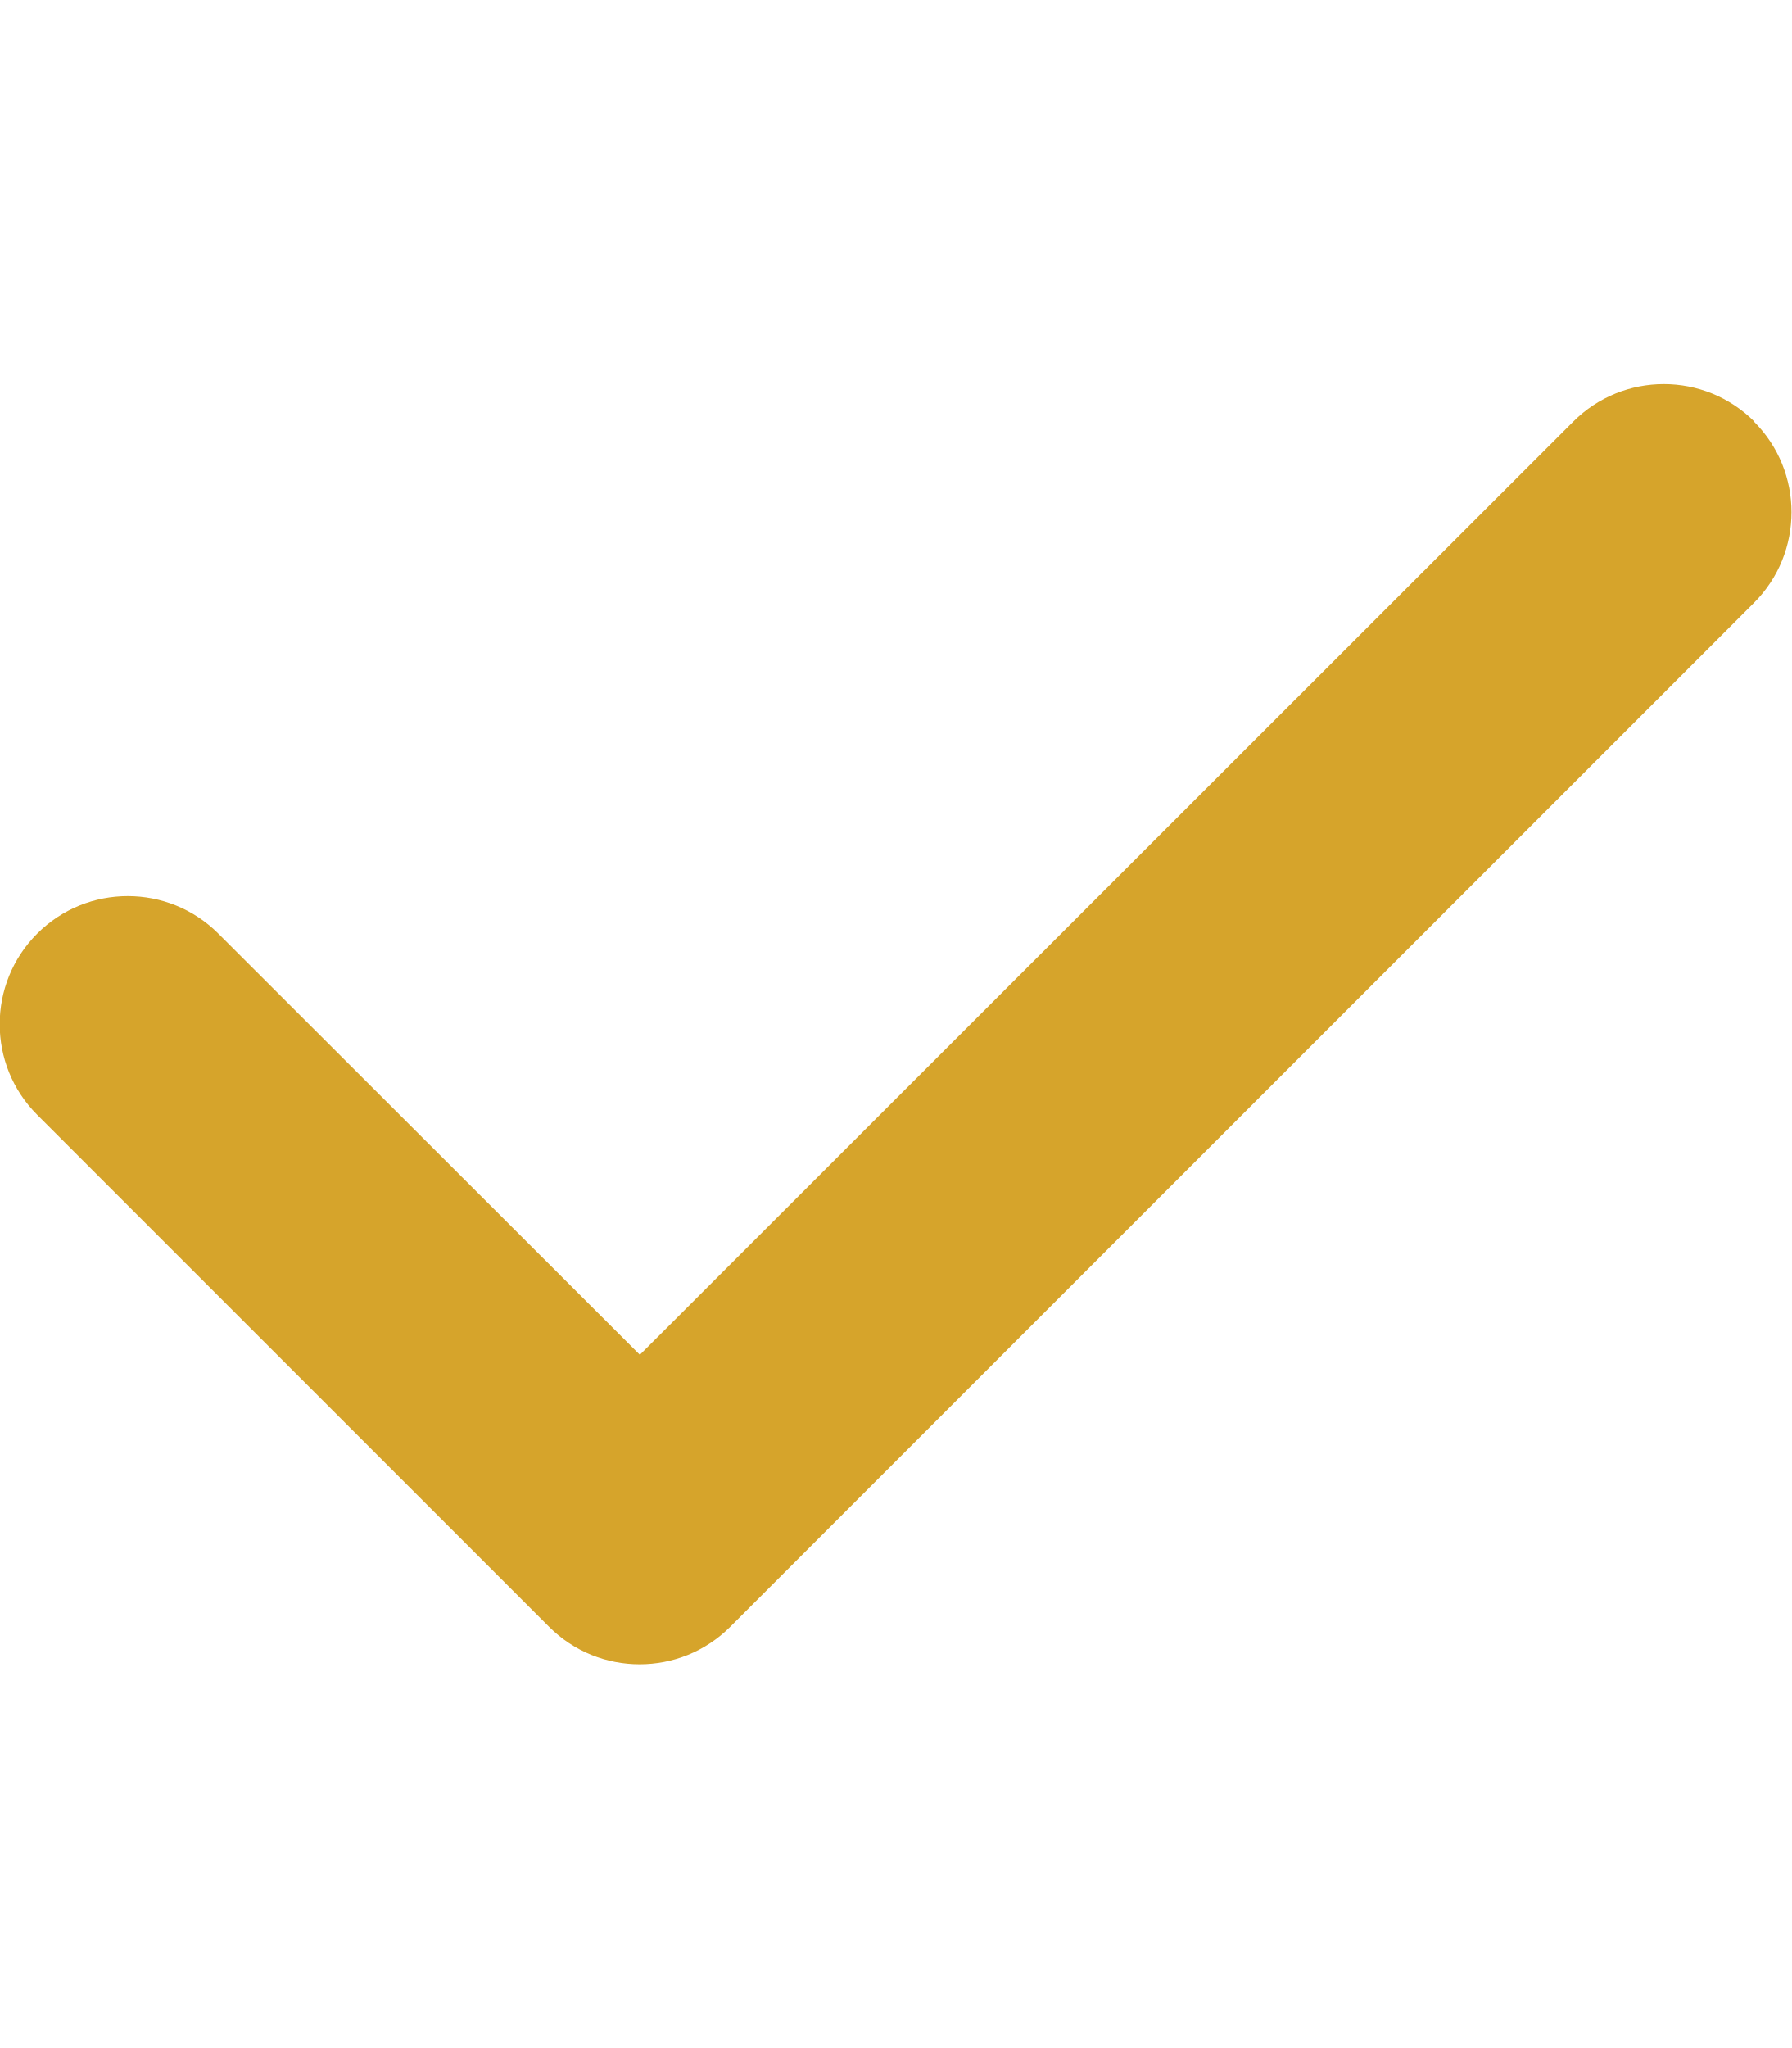
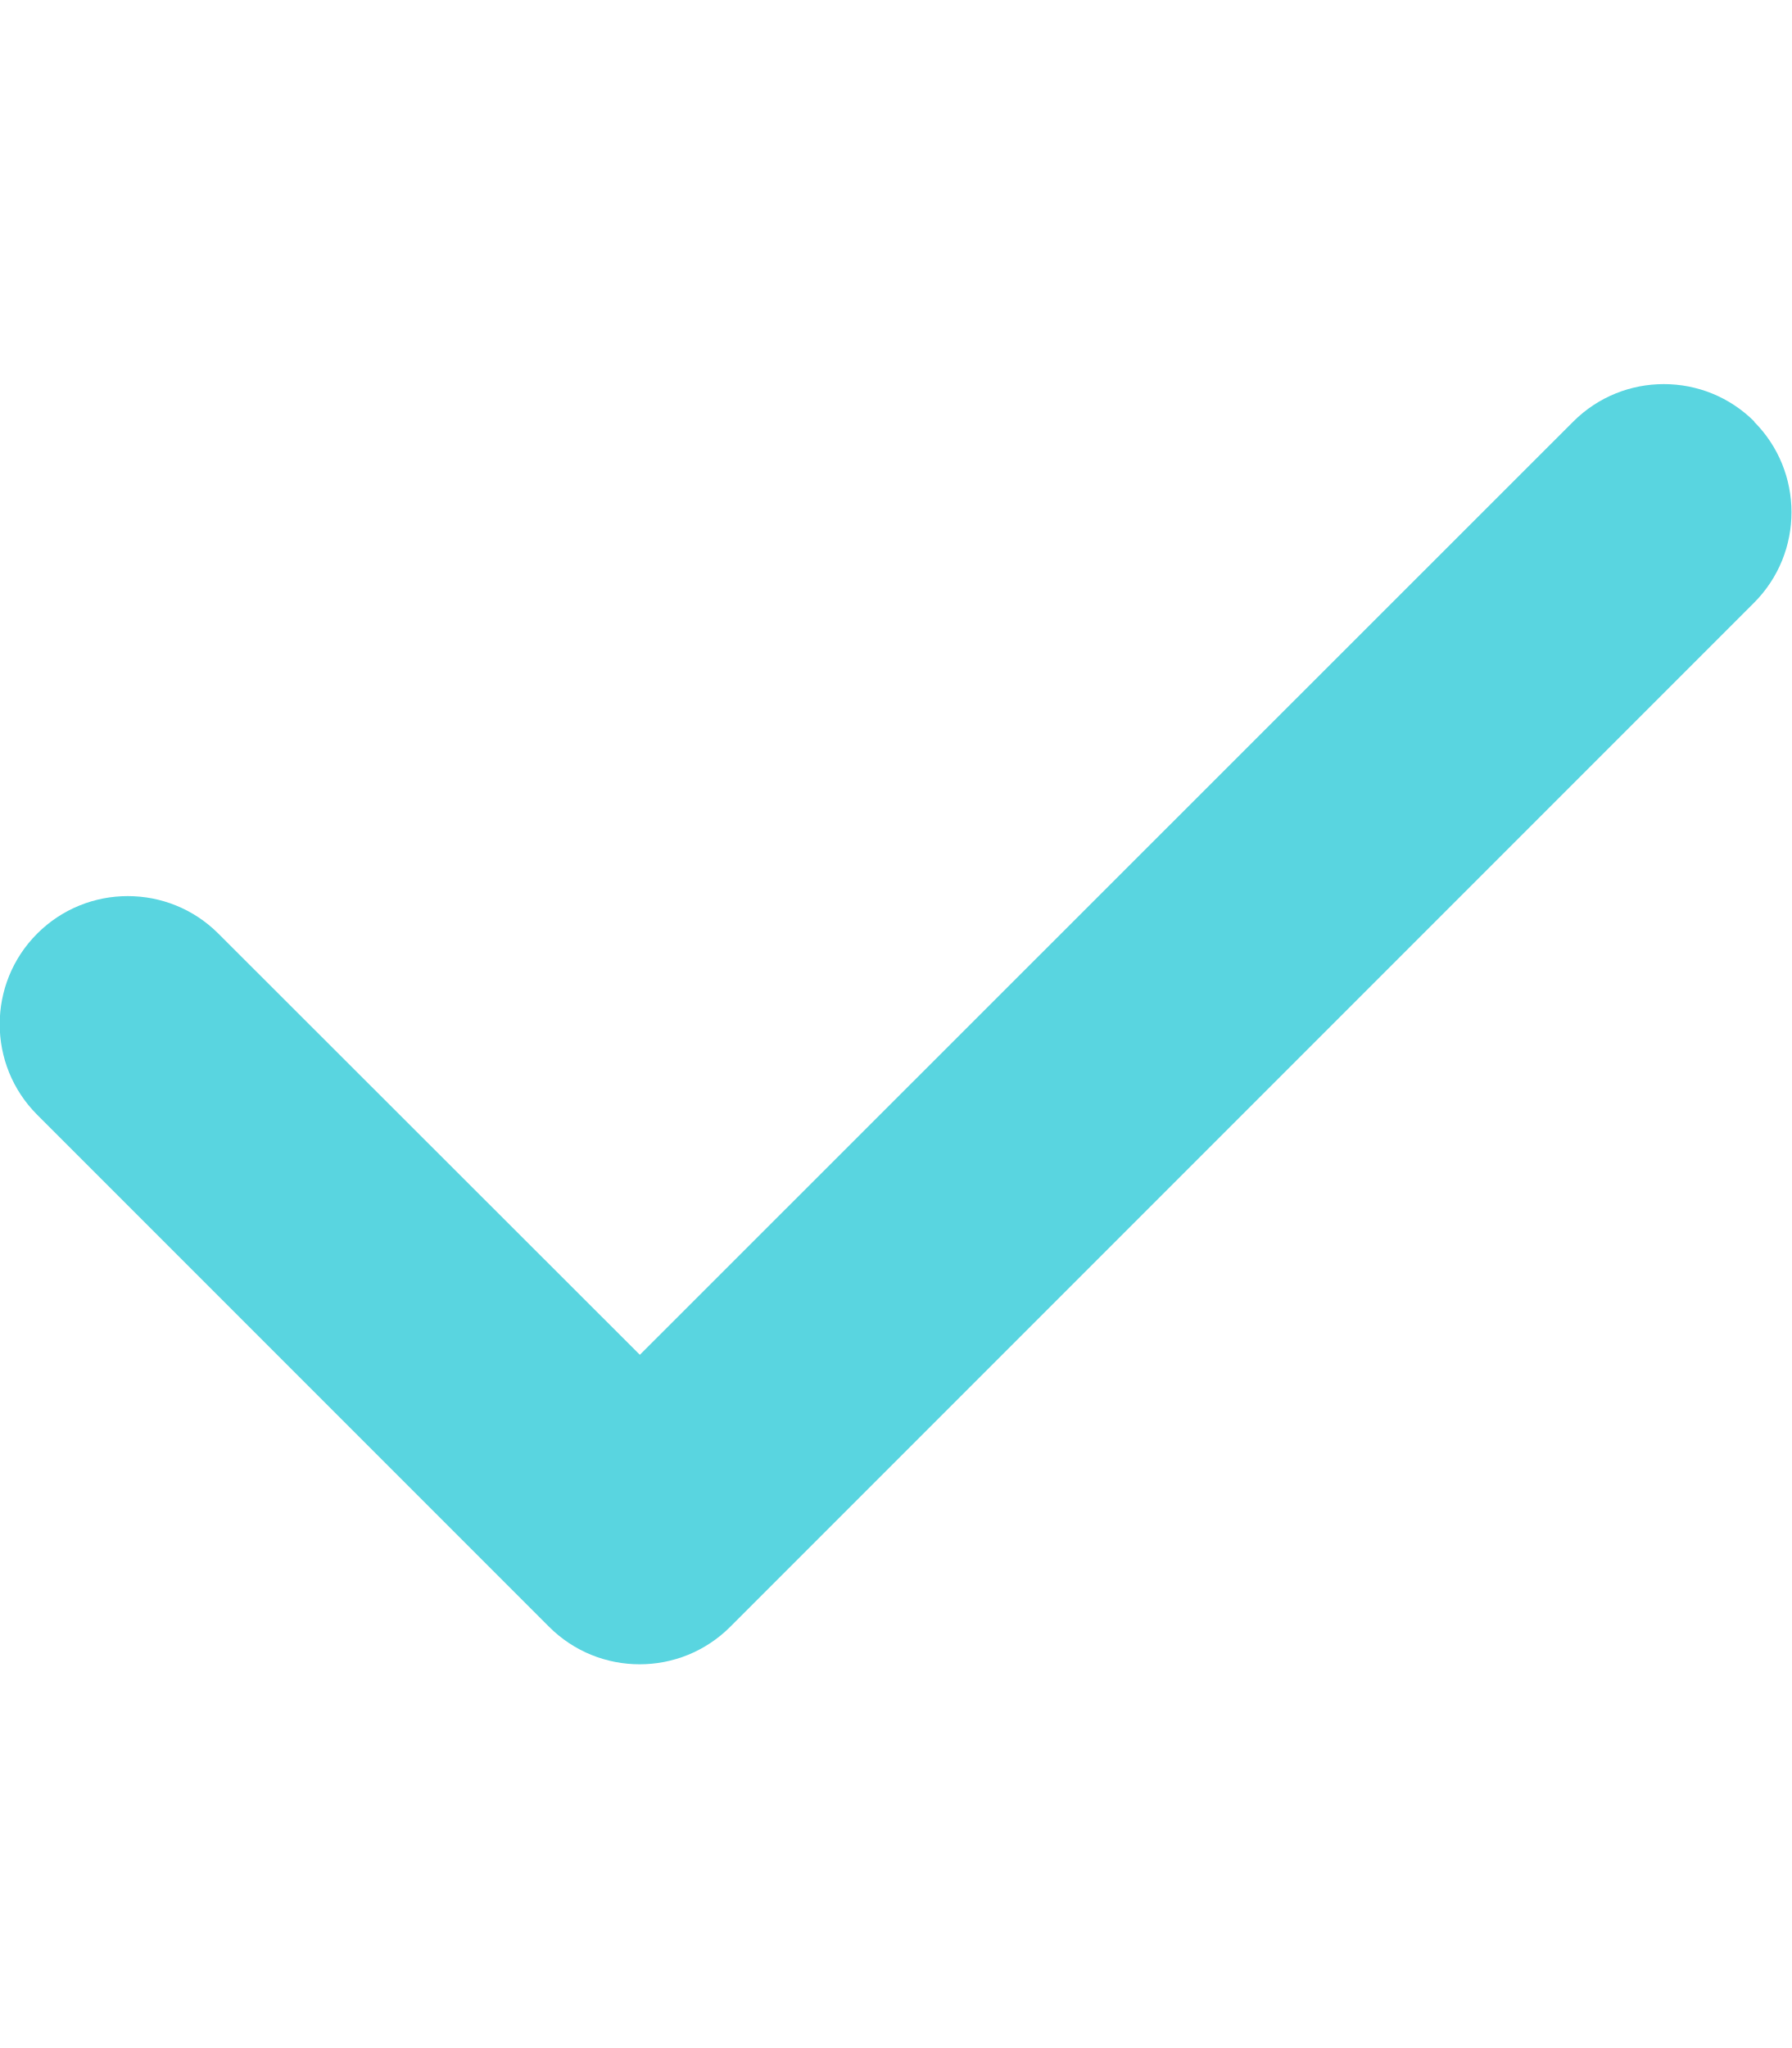
<svg xmlns="http://www.w3.org/2000/svg" viewBox="0 0 448 512">
-   <path fill="#D6A42B" d="M438.6 105.4c12.5 12.5 12.5 32.8 0 45.3l-256 256c-12.5 12.5-32.8 12.5-45.3 0l-128-128c-12.5-12.5-12.5-32.8 0-45.3s32.8-12.5 45.3 0L160 338.7 393.4 105.4c12.5-12.5 32.8-12.5 45.3 0z" />
+   <path fill="#59d5e0" d="M438.6 105.4c12.5 12.5 12.5 32.8 0 45.3l-256 256c-12.5 12.5-32.8 12.5-45.3 0l-128-128c-12.5-12.5-12.5-32.8 0-45.3s32.8-12.5 45.3 0L160 338.7 393.4 105.4c12.5-12.5 32.8-12.5 45.3 0z" />
</svg>
